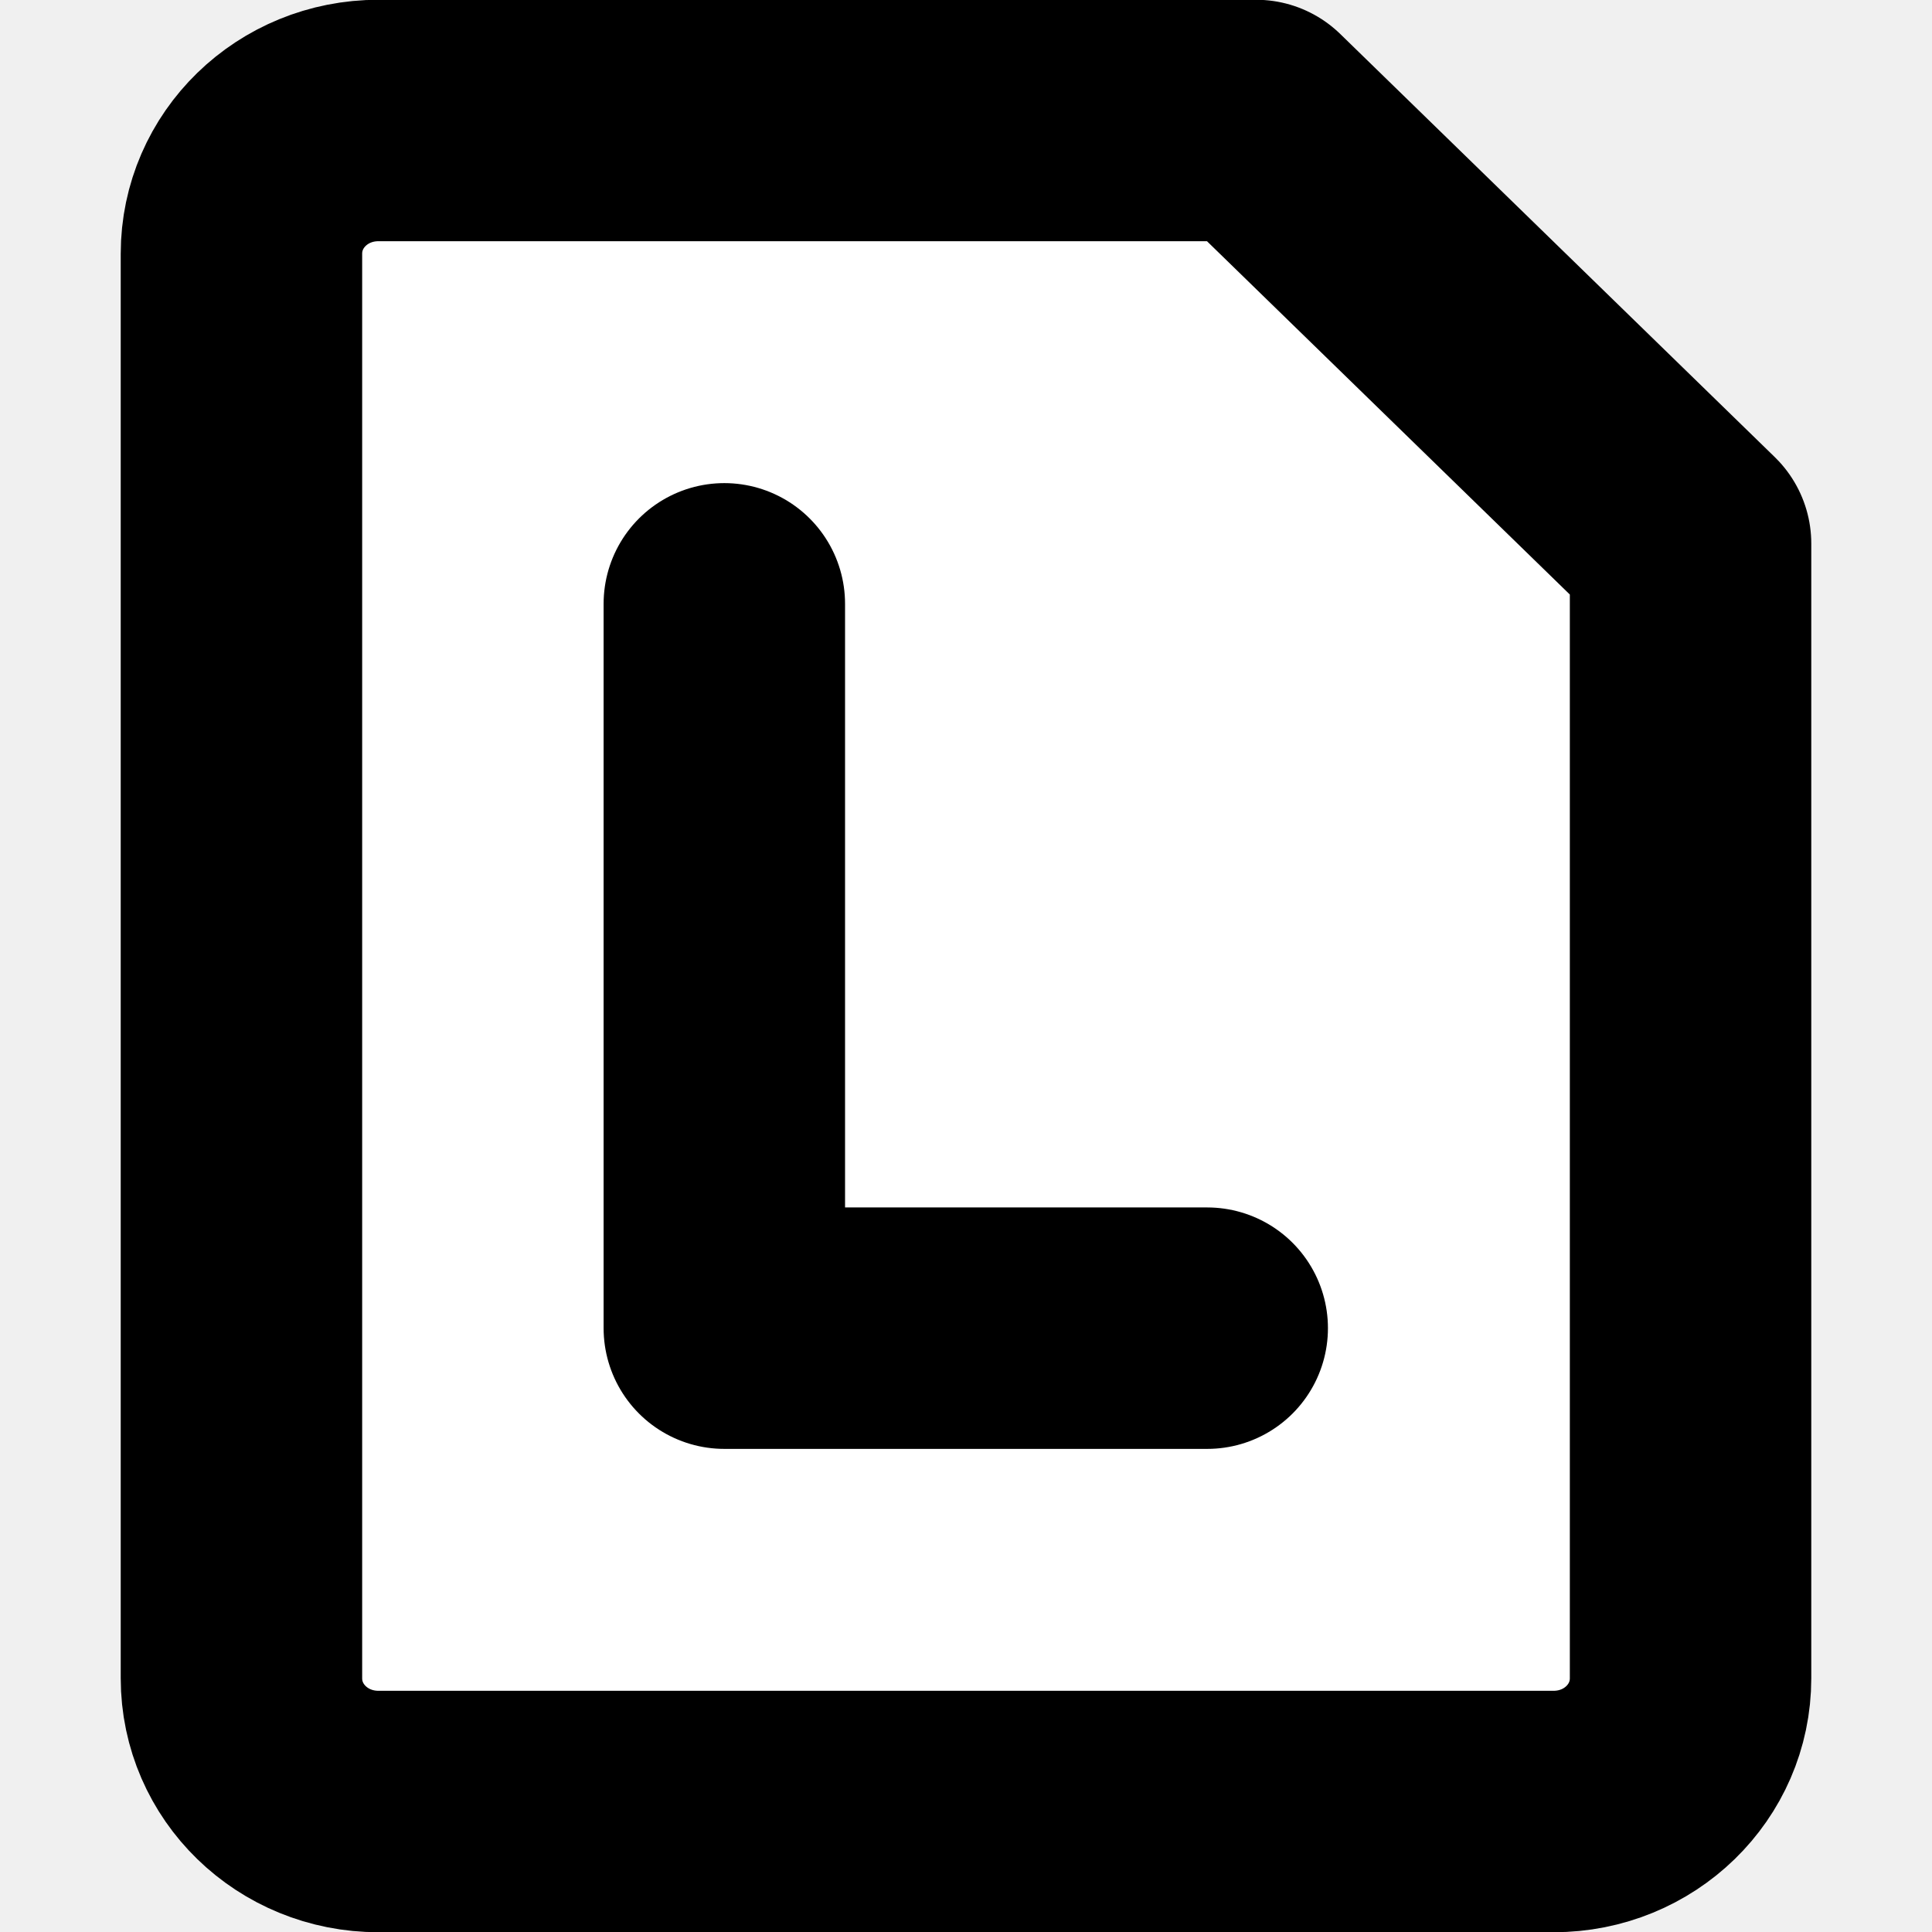
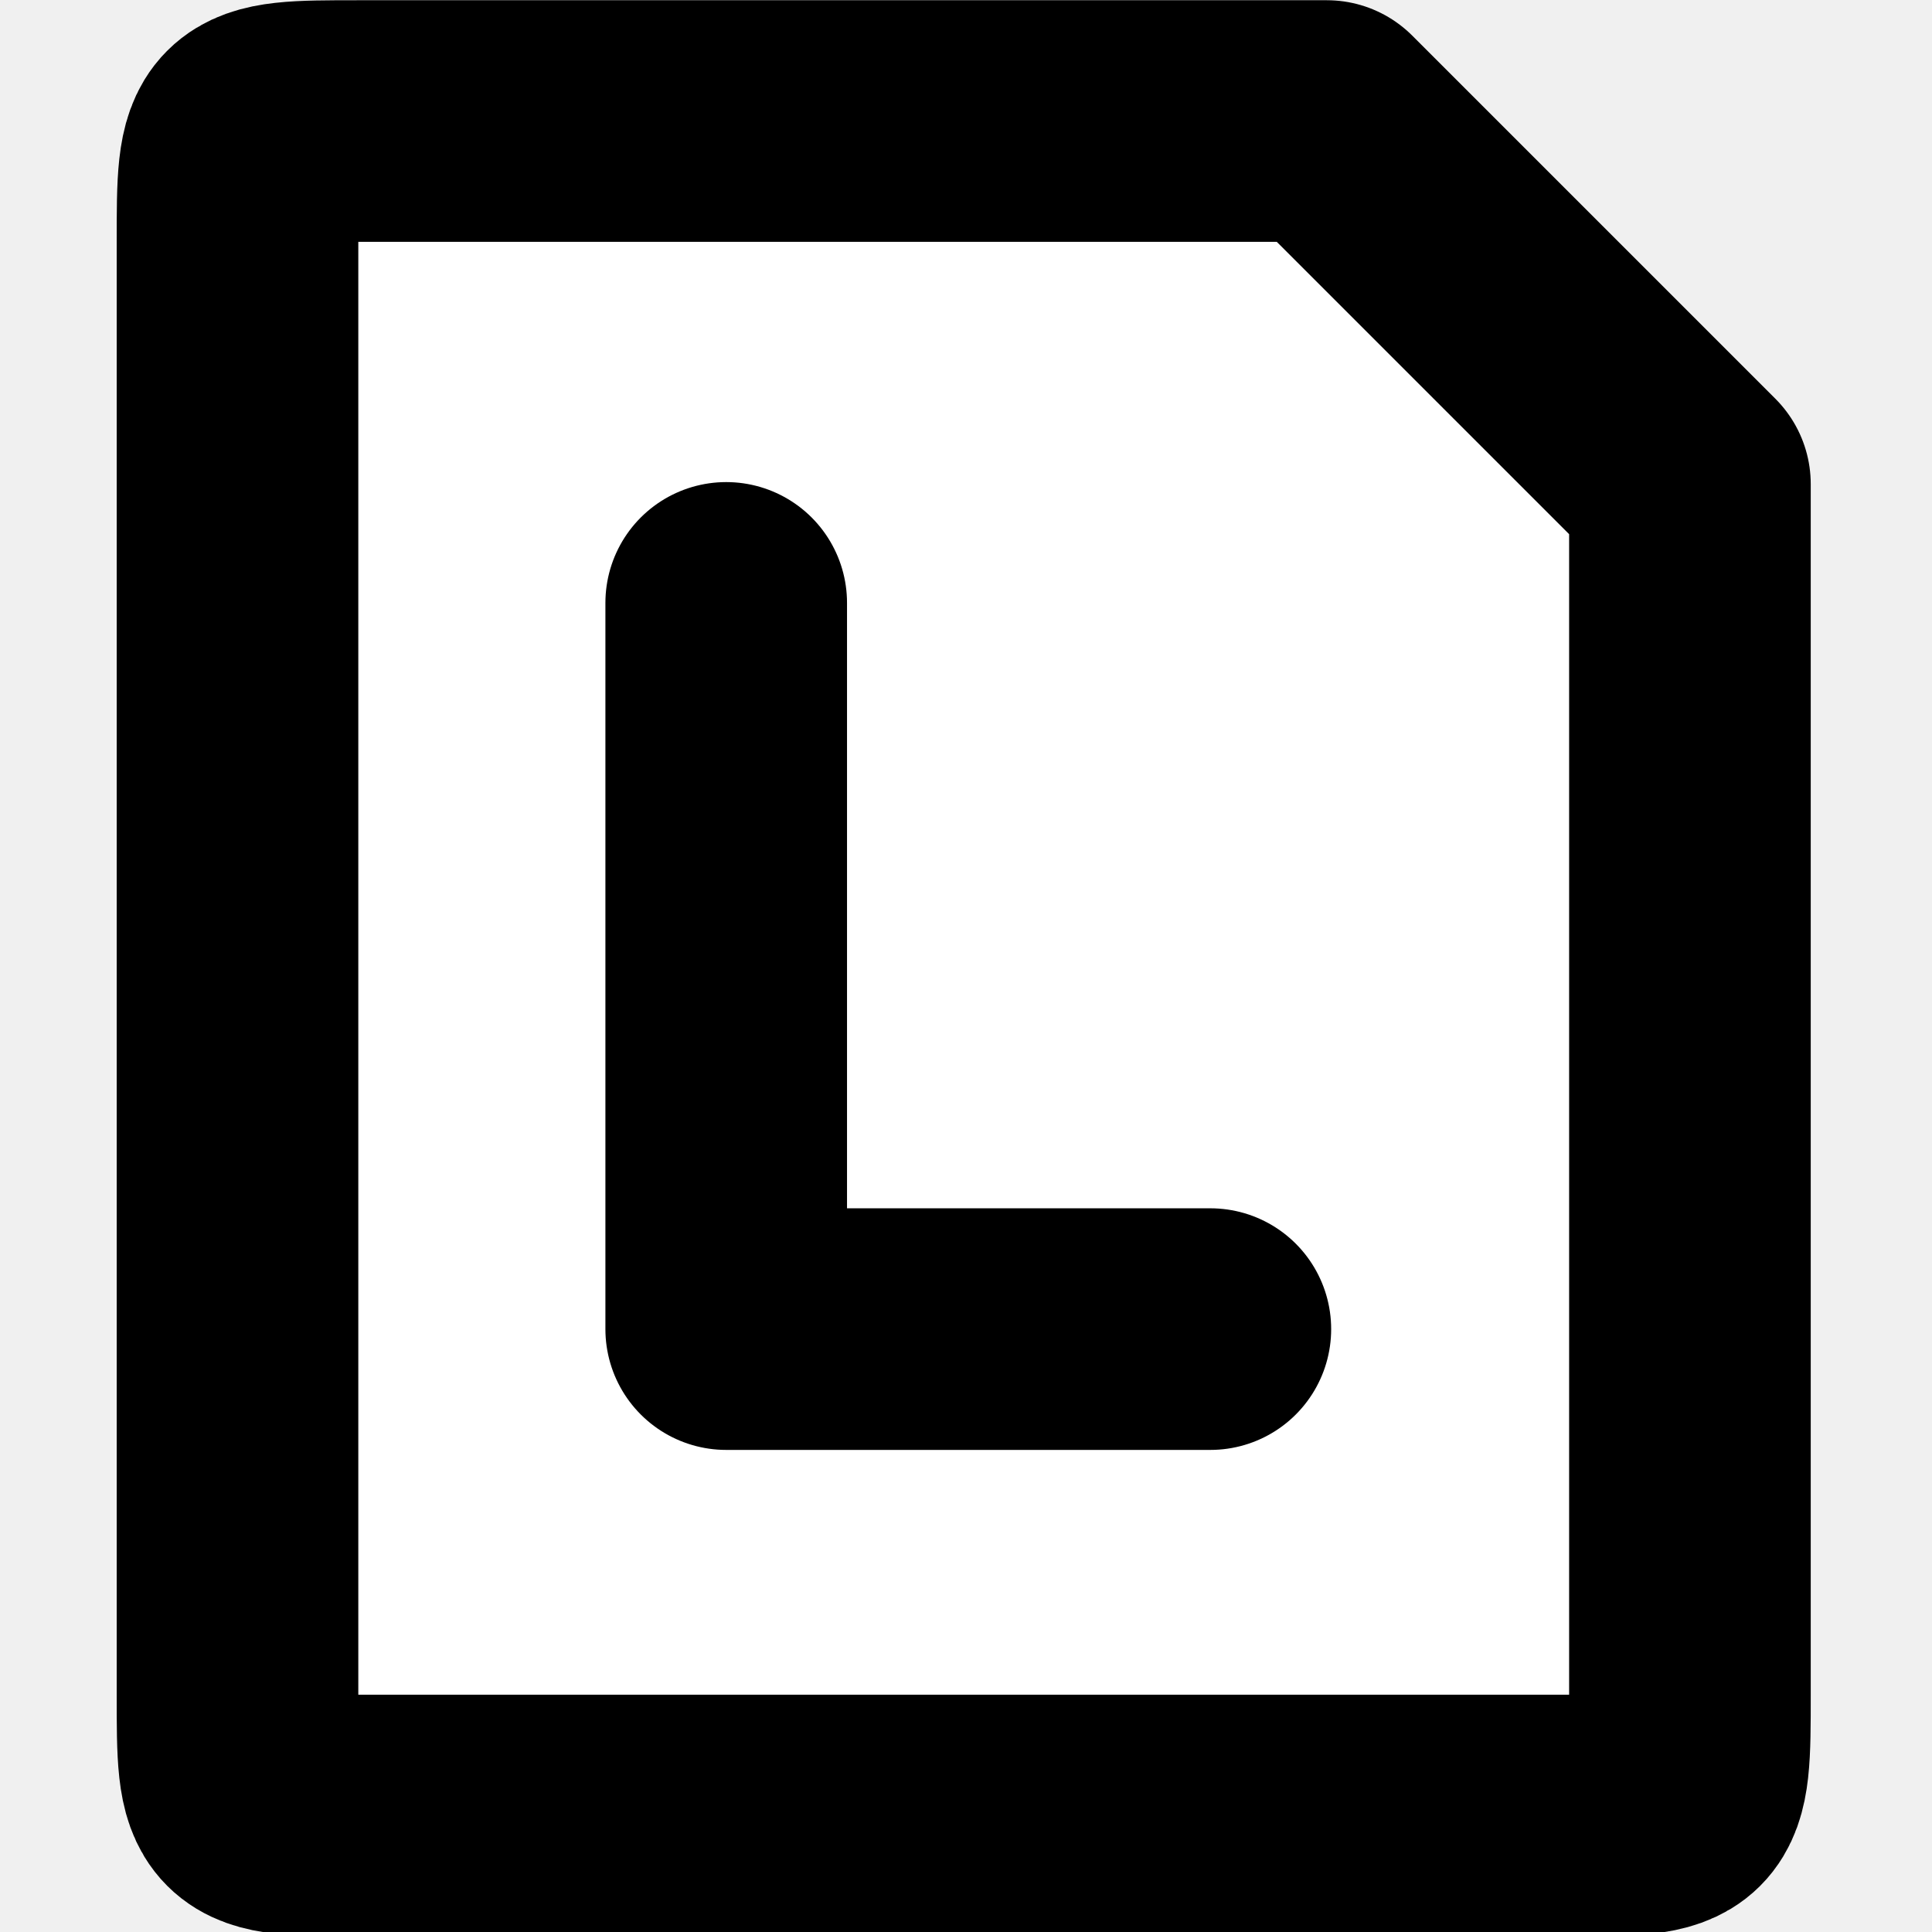
- <svg xmlns="http://www.w3.org/2000/svg" width="16" height="16" viewBox="0 0 4.233 4.233" version="1.1" id="svg846">
-   <defs id="defs840" />
-   <g id="layer1">
-     <path id="rect1476-6" style="fill:#ffffff;fill-opacity:1;stroke:#000000;stroke-width:0.529;stroke-linecap:round;stroke-linejoin:round;stroke-miterlimit:4;stroke-dasharray:none;stroke-opacity:1;paint-order:normal" d="m 3.704,1.191 v 2.486 c 0,0.162 -0.134,0.292 -0.3,0.292 H 0.829 c -0.166,0 -0.3,-0.13 -0.3,-0.292 V 0.556 c 0,-0.162 0.134,-0.292 0.3,-0.292 H 2.752 Z" />
-     <path style="fill:none;stroke:#000000;stroke-width:0.529;stroke-linecap:round;stroke-linejoin:round;stroke-opacity:1;stroke-miterlimit:4;stroke-dasharray:none" d="m 1.587,1.323 v 1.587 h 1.058" id="path844" />
+ <svg xmlns="http://www.w3.org/2000/svg" width="16" height="16" version="1.1" viewBox="0 0 4.23 4.23">
+   <g stroke="#000" stroke-linecap="round" stroke-linejoin="round">
+     <path d="m3.7 1.06v2.65c0 0.265 0 0.265-0.265 0.265h-2.65c-0.265 0-0.265 0-0.265-0.265v-3.18c0-0.265 0-0.265 0.265-0.265l2.12-6e-8z" fill="#fff" stroke-width=".529" style="paint-order:normal" />
+     <path d="m1.59 1.32v1.59h1.06" fill="none" stroke-width=".529" />
  </g>
</svg>
